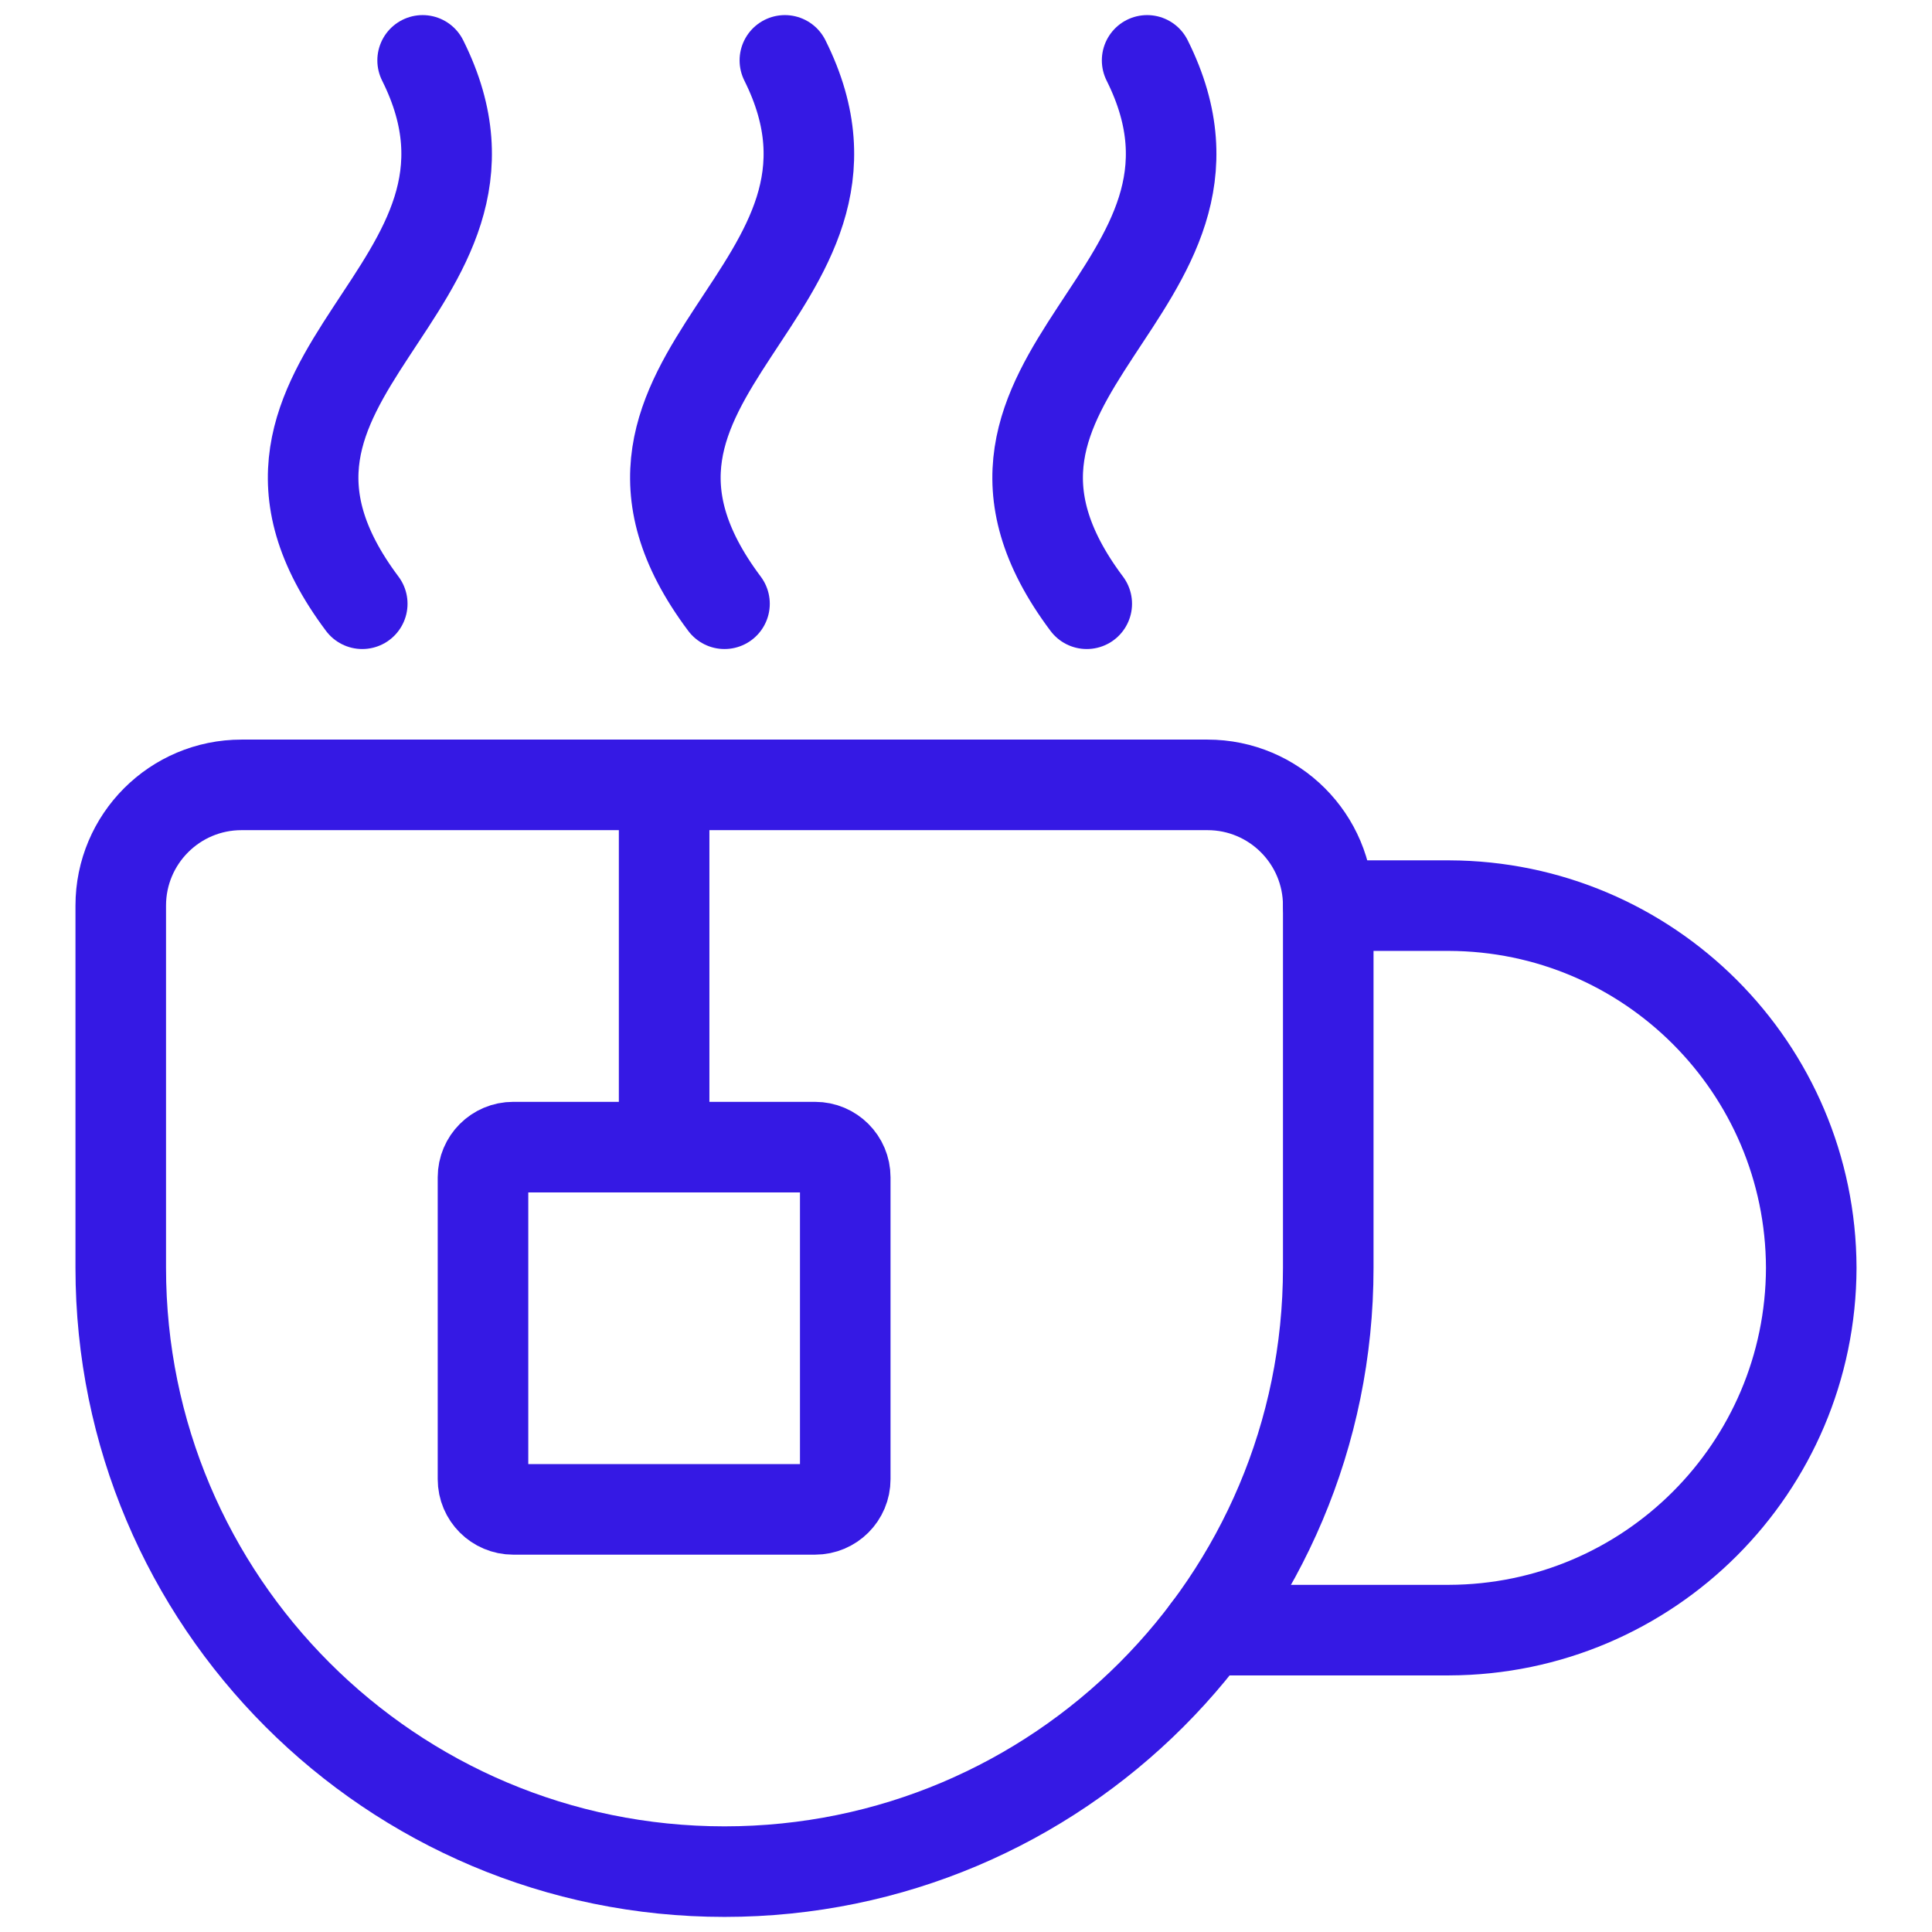
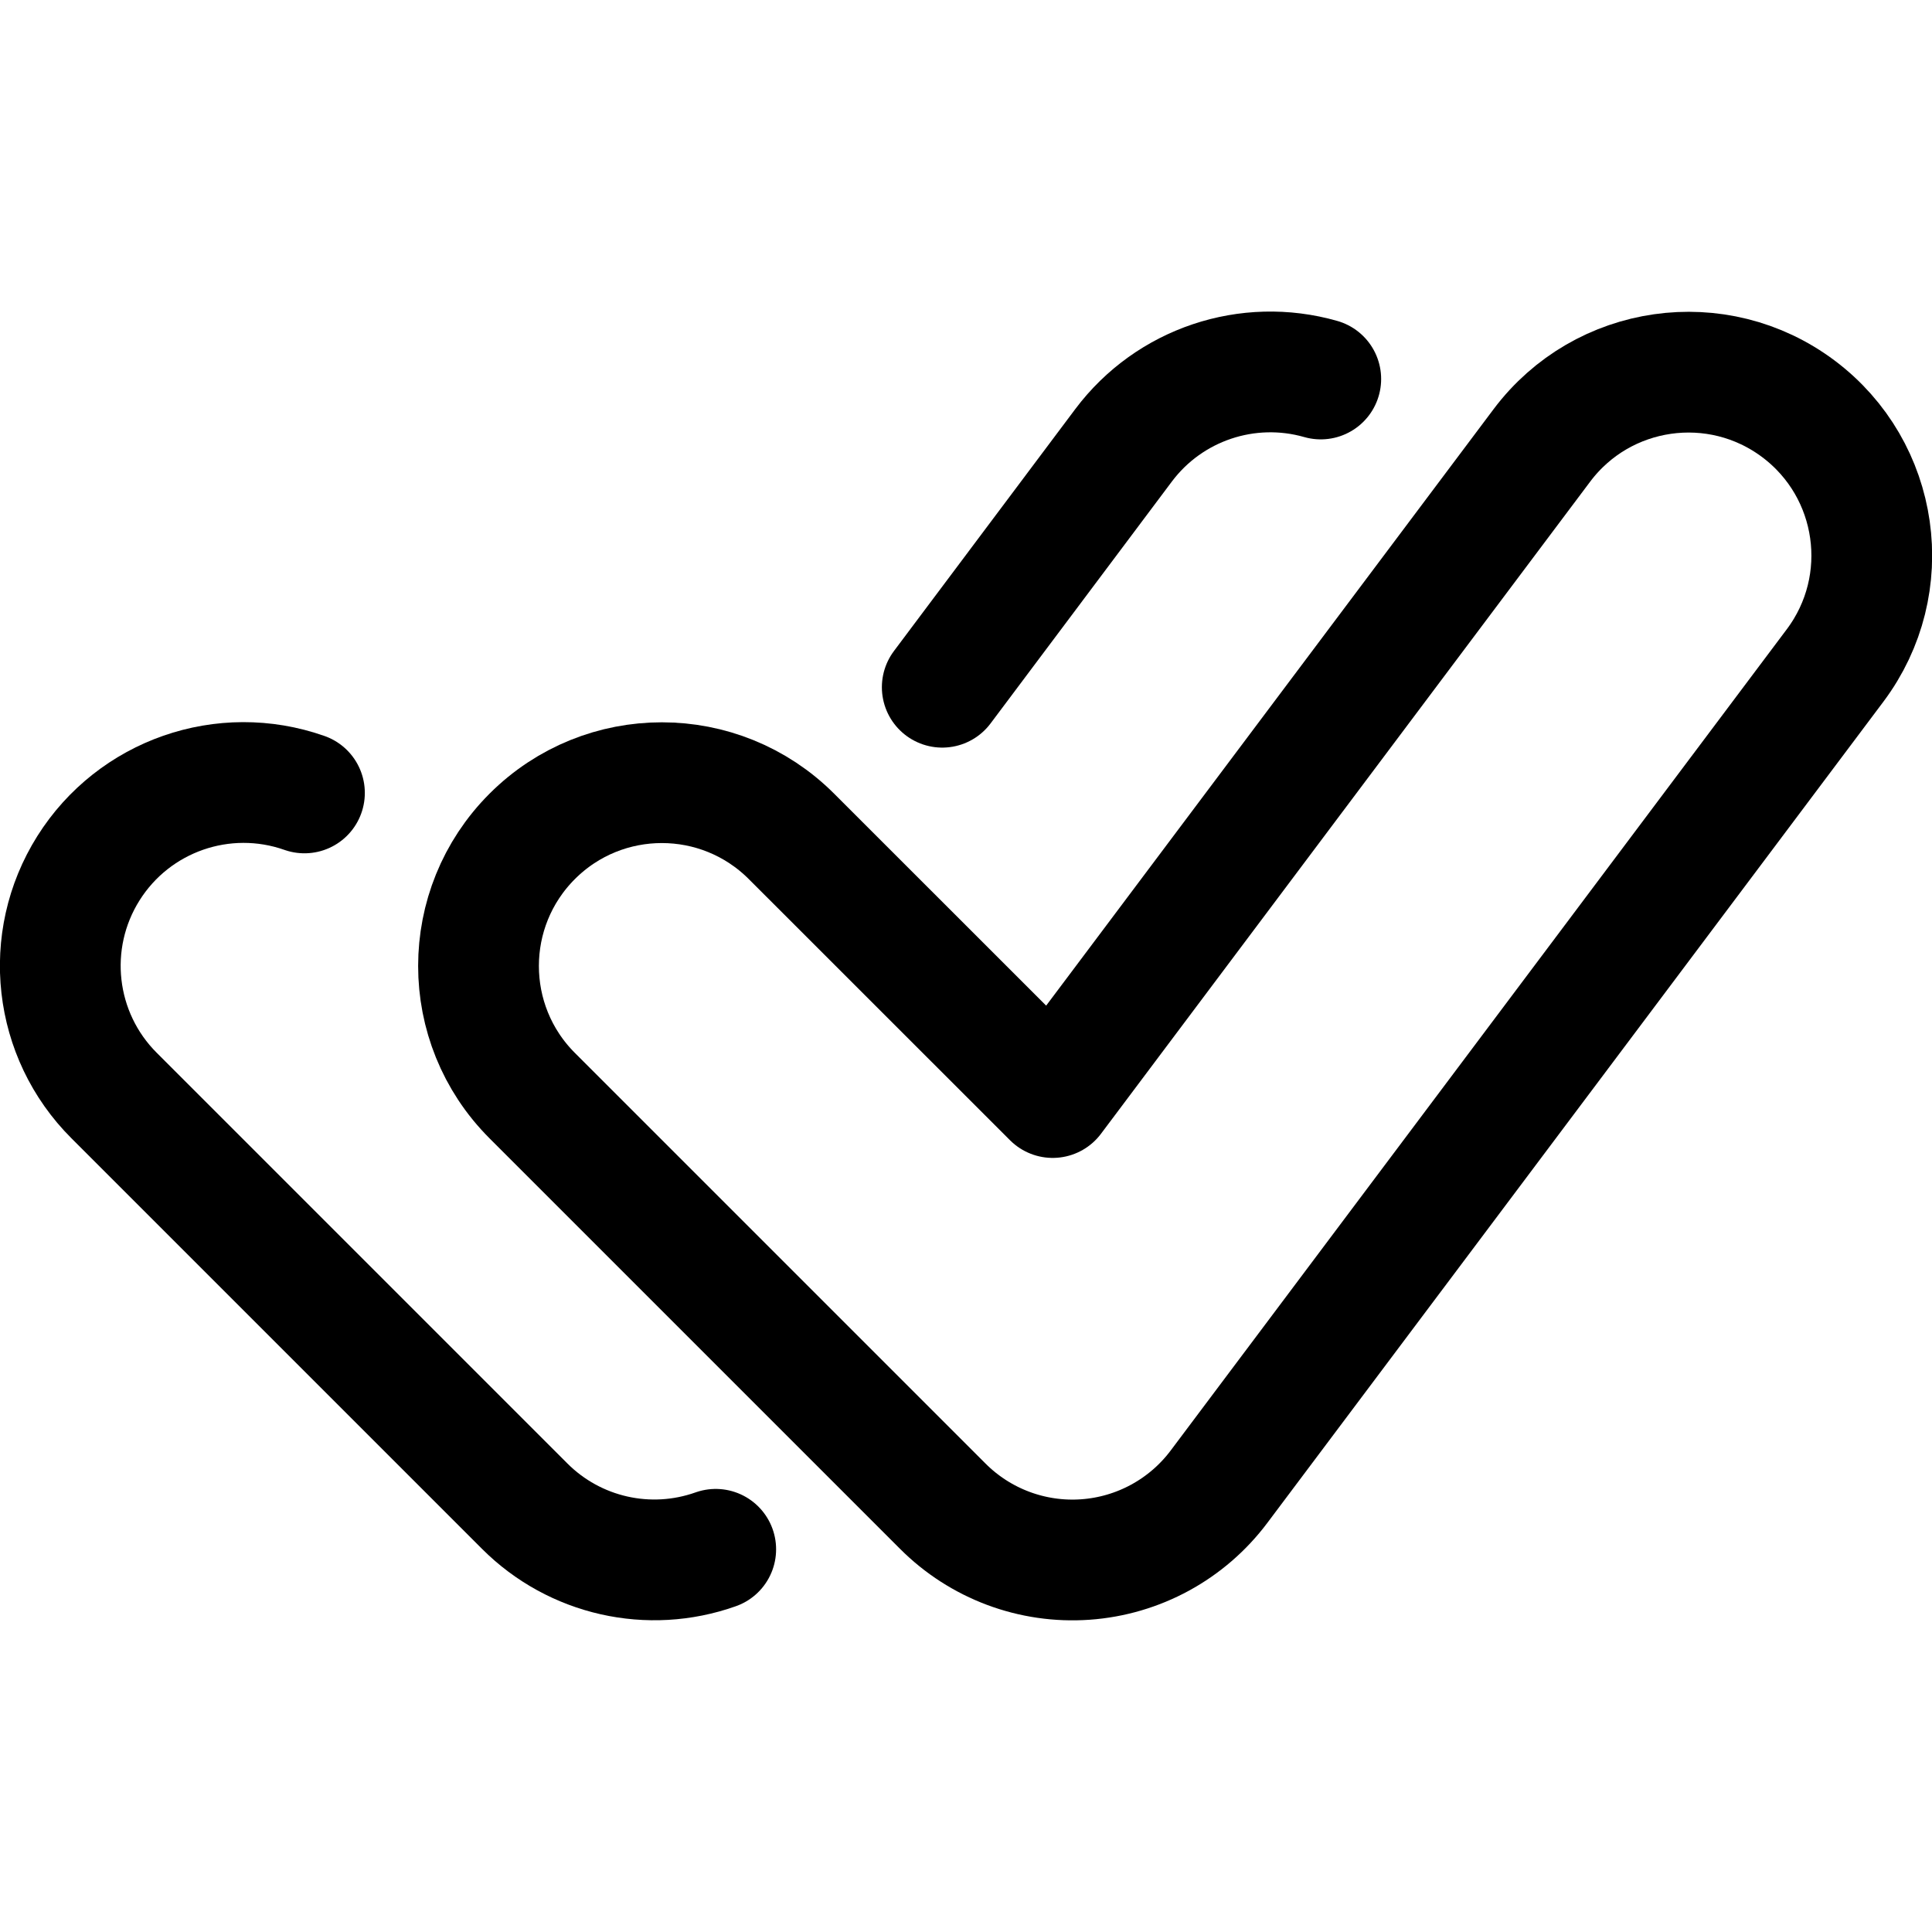
- <svg xmlns="http://www.w3.org/2000/svg" id="golden-check" width="32" height="32" fill="none">
-   <path clip-rule="evenodd" d="M4 13h16a2 2 0 0 1 2 2v6a10 10 0 0 1-10 10v0C6.477 31 2 26.523 2 21v-6a2 2 0 0 1 2-2Z" stroke="url(#a)" stroke-width="1.5" stroke-linecap="round" stroke-linejoin="round" />
-   <path d="M22 15h2c3.31.01 5.99 2.69 6 6v0a6.017 6.017 0 0 1-6 6h-4" stroke="url(#b)" stroke-width="1.5" stroke-linecap="round" stroke-linejoin="round" />
-   <path d="M11 19v-6" stroke="url(#c)" stroke-width="1.5" stroke-linecap="round" stroke-linejoin="round" />
-   <path d="M19 1c1.916 3.83-3.867 5.175-1 9" stroke="url(#d)" stroke-width="1.5" stroke-linecap="round" stroke-linejoin="round" />
-   <path d="M13 1c1.916 3.83-3.868 5.175-1 9" stroke="url(#e)" stroke-width="1.5" stroke-linecap="round" stroke-linejoin="round" />
-   <path d="M7 1c1.916 3.83-3.867 5.175-1 9" stroke="url(#f)" stroke-width="1.5" stroke-linecap="round" stroke-linejoin="round" />
-   <path clip-rule="evenodd" d="M8 19.5a.5.5 0 0 1 .5-.5h5a.5.5 0 0 1 .5.5v5a.5.5 0 0 1-.5.5h-5a.5.5 0 0 1-.5-.5v-5Z" stroke="url(#g)" stroke-width="1.5" stroke-linecap="round" stroke-linejoin="round" />
+ <svg xmlns="http://www.w3.org/2000/svg" viewBox="0 0 24 24">
  <defs>
-     <linearGradient id="a" x1="12" y1="13" x2="12" y2="31" gradientUnits="userSpaceOnUse">
-       <stop stop-color="#3519E4" />
-       <stop offset="1" stop-color="#3519E4" />
-     </linearGradient>
-     <linearGradient id="b" x1="25" y1="15" x2="25" y2="27" gradientUnits="userSpaceOnUse">
-       <stop stop-color="#3519E4" />
-       <stop offset="1" stop-color="#3519E4" />
-     </linearGradient>
-     <linearGradient id="c" x1="11.667" y1="13" x2="11.667" y2="19" gradientUnits="userSpaceOnUse">
-       <stop stop-color="#3519E4" />
-       <stop offset="1" stop-color="#3519E4" />
-     </linearGradient>
-     <linearGradient id="d" x1="18.292" y1="1" x2="18.292" y2="10" gradientUnits="userSpaceOnUse">
-       <stop stop-color="#3519E4" />
-       <stop offset="1" stop-color="#3519E4" />
-     </linearGradient>
-     <linearGradient id="e" x1="12.292" y1="1" x2="12.292" y2="10" gradientUnits="userSpaceOnUse">
-       <stop stop-color="#3519E4" />
-       <stop offset="1" stop-color="#3519E4" />
-     </linearGradient>
-     <linearGradient id="f" x1="6.292" y1="1" x2="6.292" y2="10" gradientUnits="userSpaceOnUse">
-       <stop stop-color="#3519E4" />
-       <stop offset="1" stop-color="#3519E4" />
-     </linearGradient>
-     <linearGradient id="g" x1="11" y1="19" x2="11" y2="25" gradientUnits="userSpaceOnUse">
-       <stop stop-color="#3519E4" />
-       <stop offset="1" stop-color="#3519E4" />
-     </linearGradient>
+     <style>.a,.b{fill:none;stroke:#000000;stroke-linejoin:round;stroke-width:1.5px;}.b{stroke-linecap:round;}</style>
  </defs>
+   <path class="a" d="M11.711,18.71l-5.1-5.1a2.277,2.277,0,1,1,3.221-3.22l3.245,3.244,6.076-8.1a2.277,2.277,0,0,1,3.643,2.733l-7.652,10.2A2.276,2.276,0,0,1,11.711,18.71Z" />
+   <path class="b" d="M11.705,8.537l2.253-3.006a2.28,2.28,0,0,1,2.449-.823" />
+   <path class="b" d="M8.891,19.246a2.277,2.277,0,0,1-2.373-.536l-5.1-5.1A2.277,2.277,0,0,1,3.782,9.85" />
</svg>
